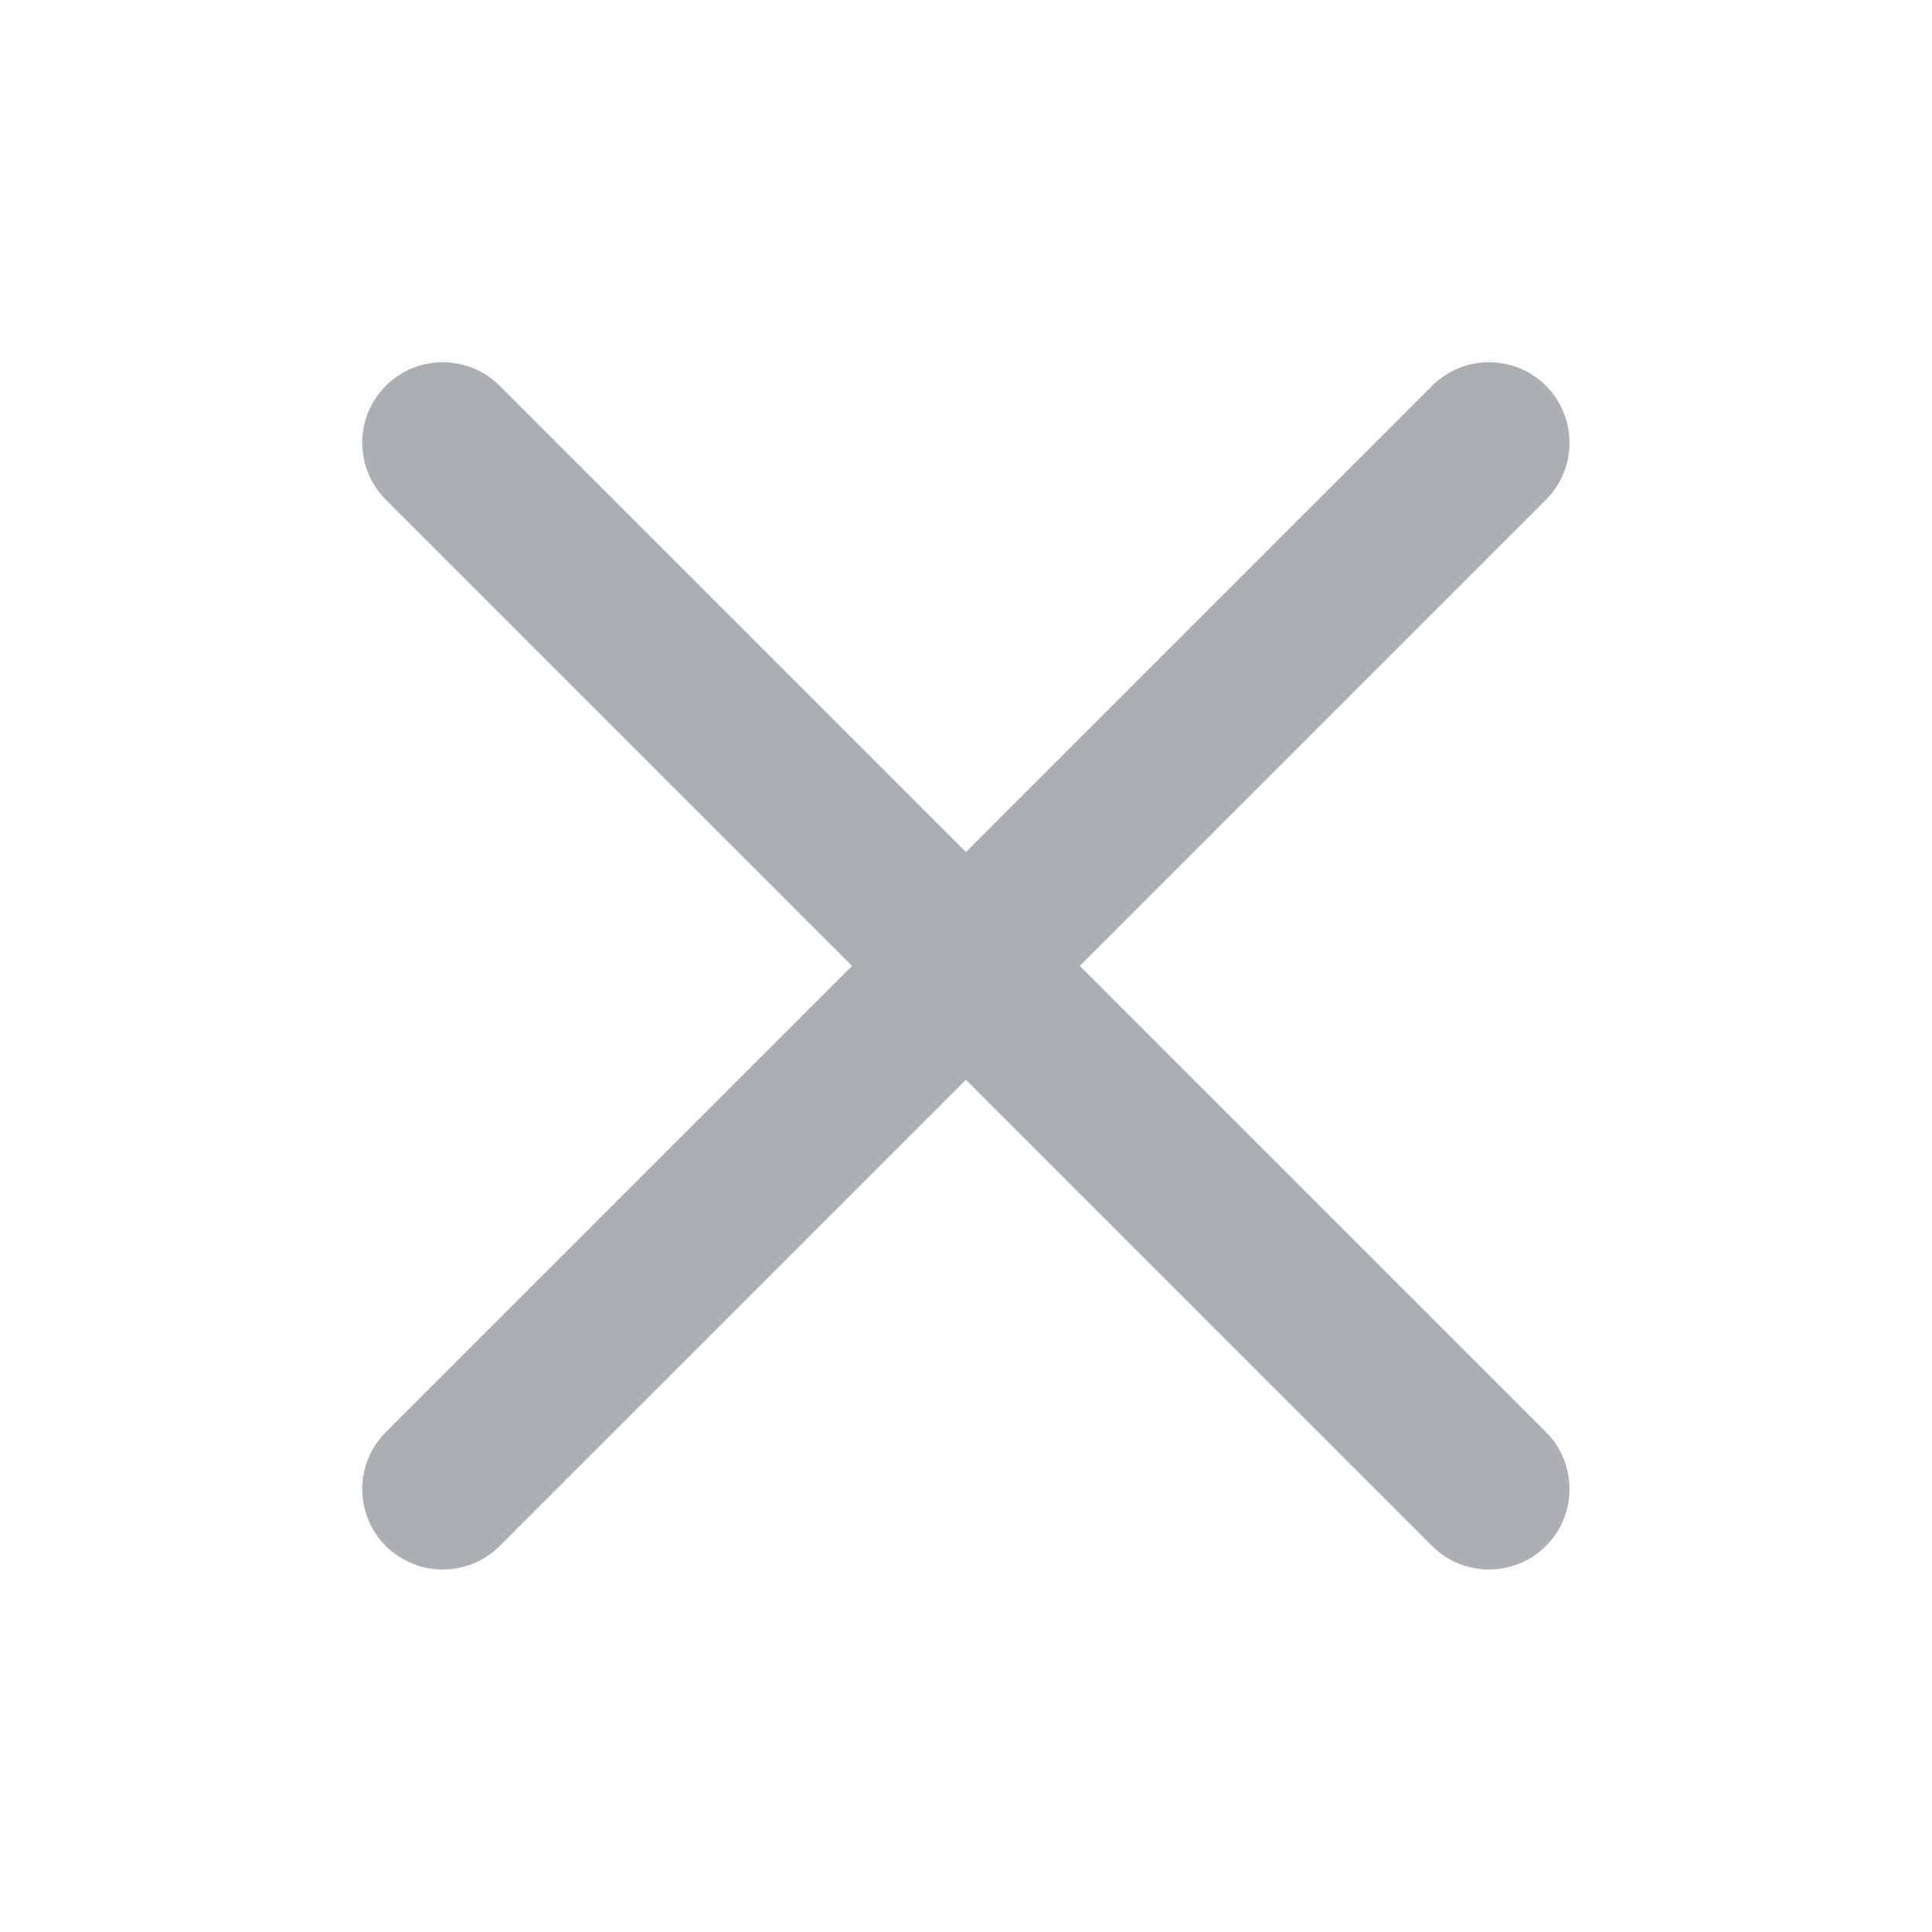
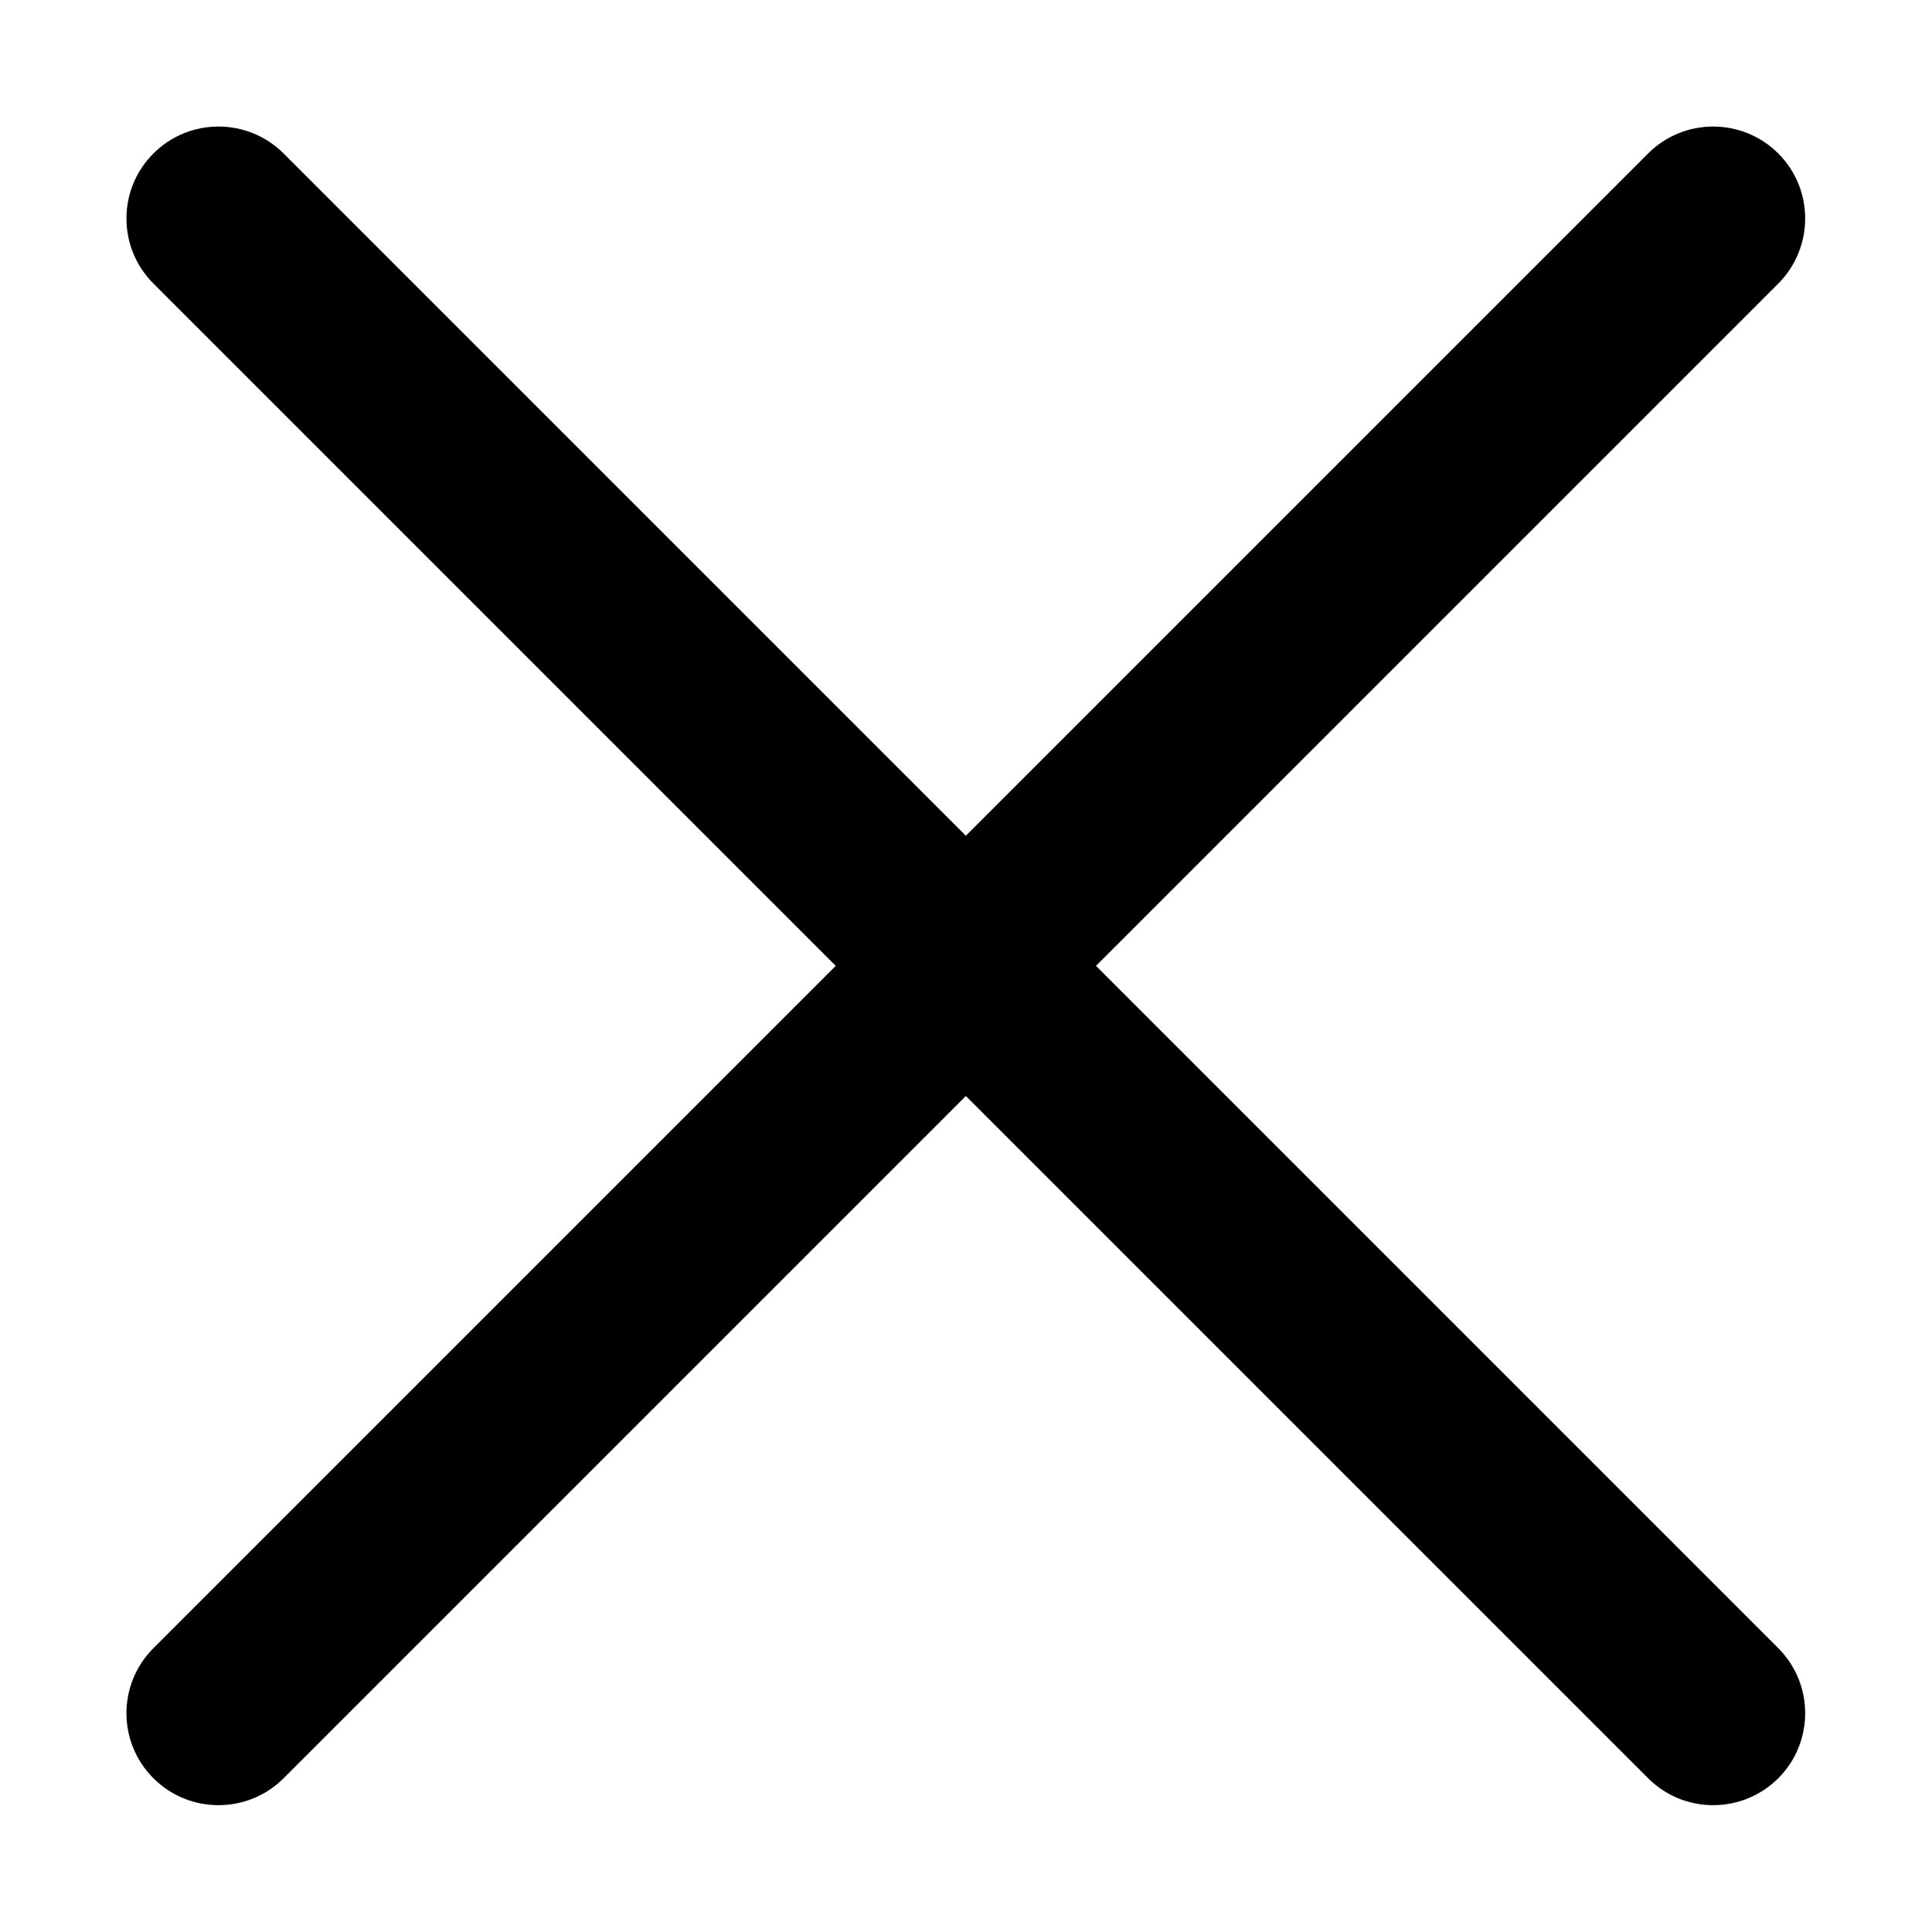
- <svg xmlns="http://www.w3.org/2000/svg" width="16" height="16" viewBox="0 0 16 16" fill="none">
-   <g opacity="0.4">
-     <path fill-rule="evenodd" clip-rule="evenodd" d="M12.803 4.138C13.063 3.878 13.063 3.456 12.803 3.195C12.543 2.935 12.121 2.935 11.86 3.195L7.999 7.056L4.138 3.195C3.878 2.935 3.456 2.935 3.195 3.195C2.935 3.456 2.935 3.878 3.195 4.138L7.056 7.999L3.195 11.86C2.935 12.121 2.935 12.543 3.195 12.803C3.456 13.063 3.878 13.063 4.138 12.803L7.999 8.942L11.86 12.803C12.121 13.063 12.543 13.063 12.803 12.803C13.063 12.543 13.063 12.121 12.803 11.86L8.942 7.999L12.803 4.138Z" fill="#2D3440" />
-   </g>
+ <svg xmlns="http://www.w3.org/2000/svg" width="14" height="14" viewBox="0 0 14 14" fill="currentColor">
+   <path fill-rule="evenodd" clip-rule="evenodd" d="M12.886 2.055C13.146 1.794 13.146 1.372 12.886 1.112C12.625 0.852 12.203 0.852 11.943 1.112L6.999 6.056L2.055 1.112C1.794 0.852 1.372 0.852 1.112 1.112C0.851 1.372 0.851 1.794 1.112 2.055L6.056 6.999L1.112 11.943C0.851 12.204 0.851 12.626 1.112 12.886C1.372 13.146 1.794 13.146 2.055 12.886L6.999 7.942L11.943 12.886C12.203 13.146 12.625 13.146 12.886 12.886C13.146 12.626 13.146 12.204 12.886 11.943L7.942 6.999L12.886 2.055Z" />
</svg>
